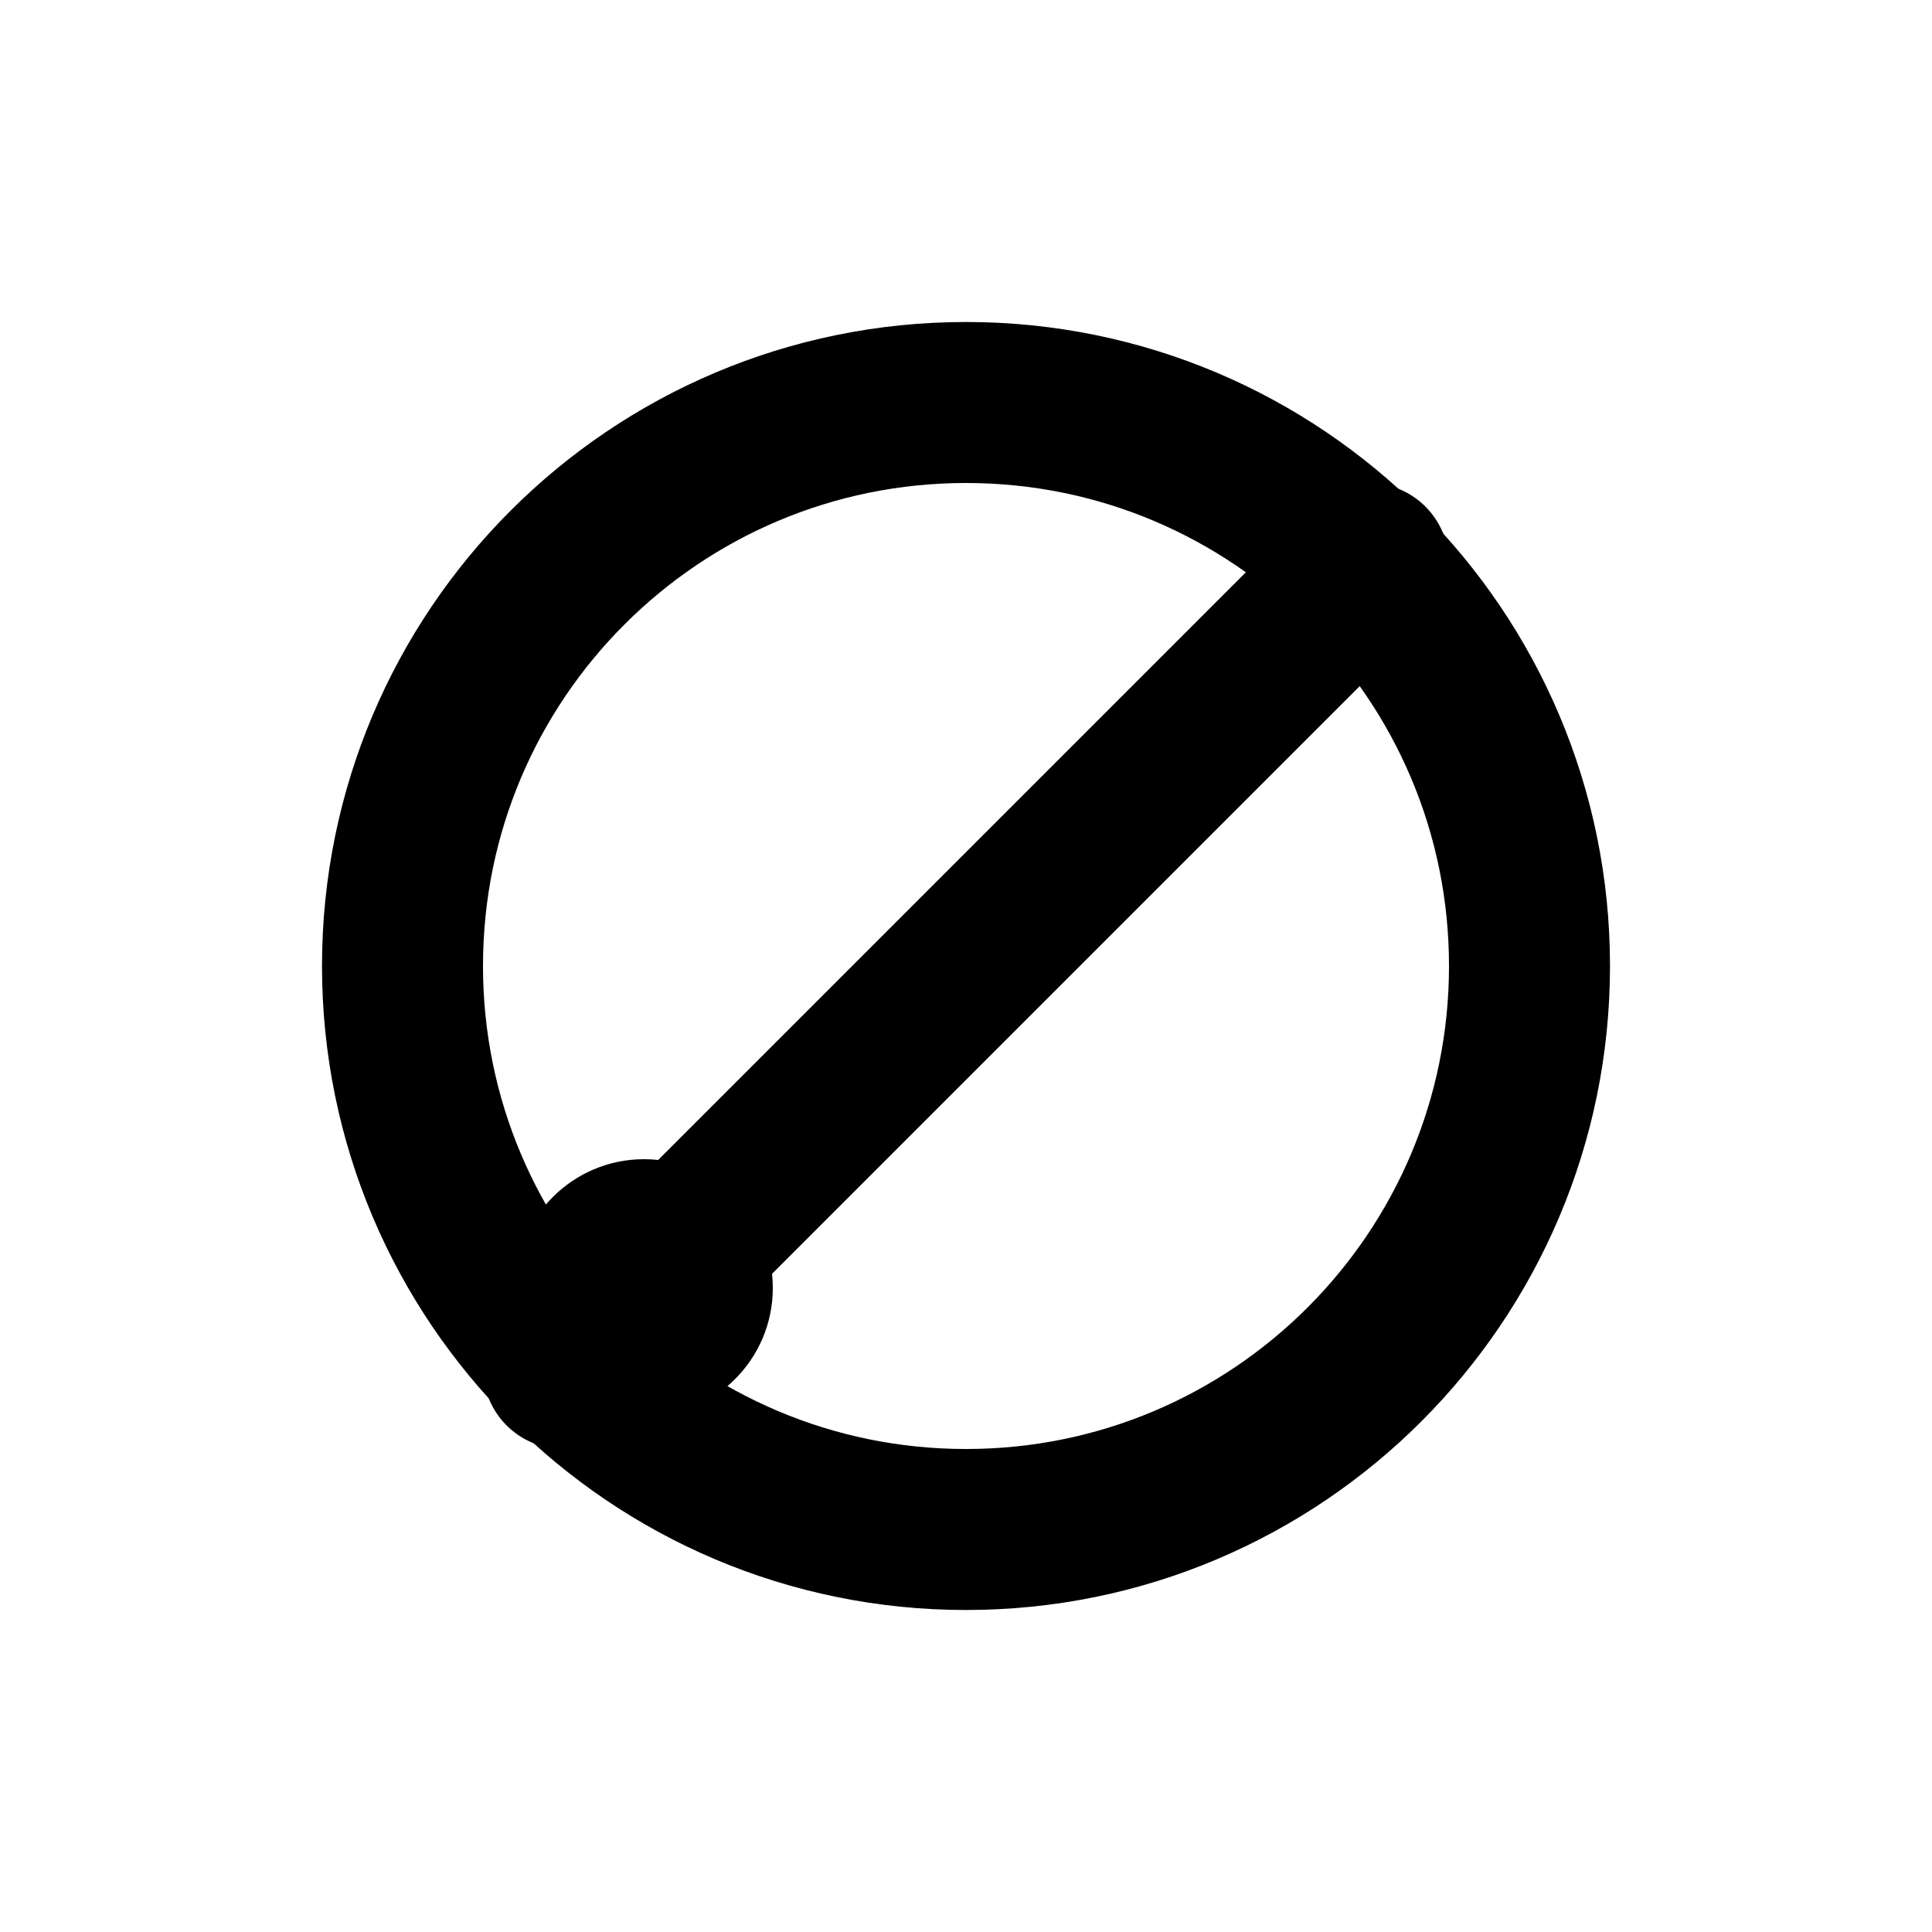
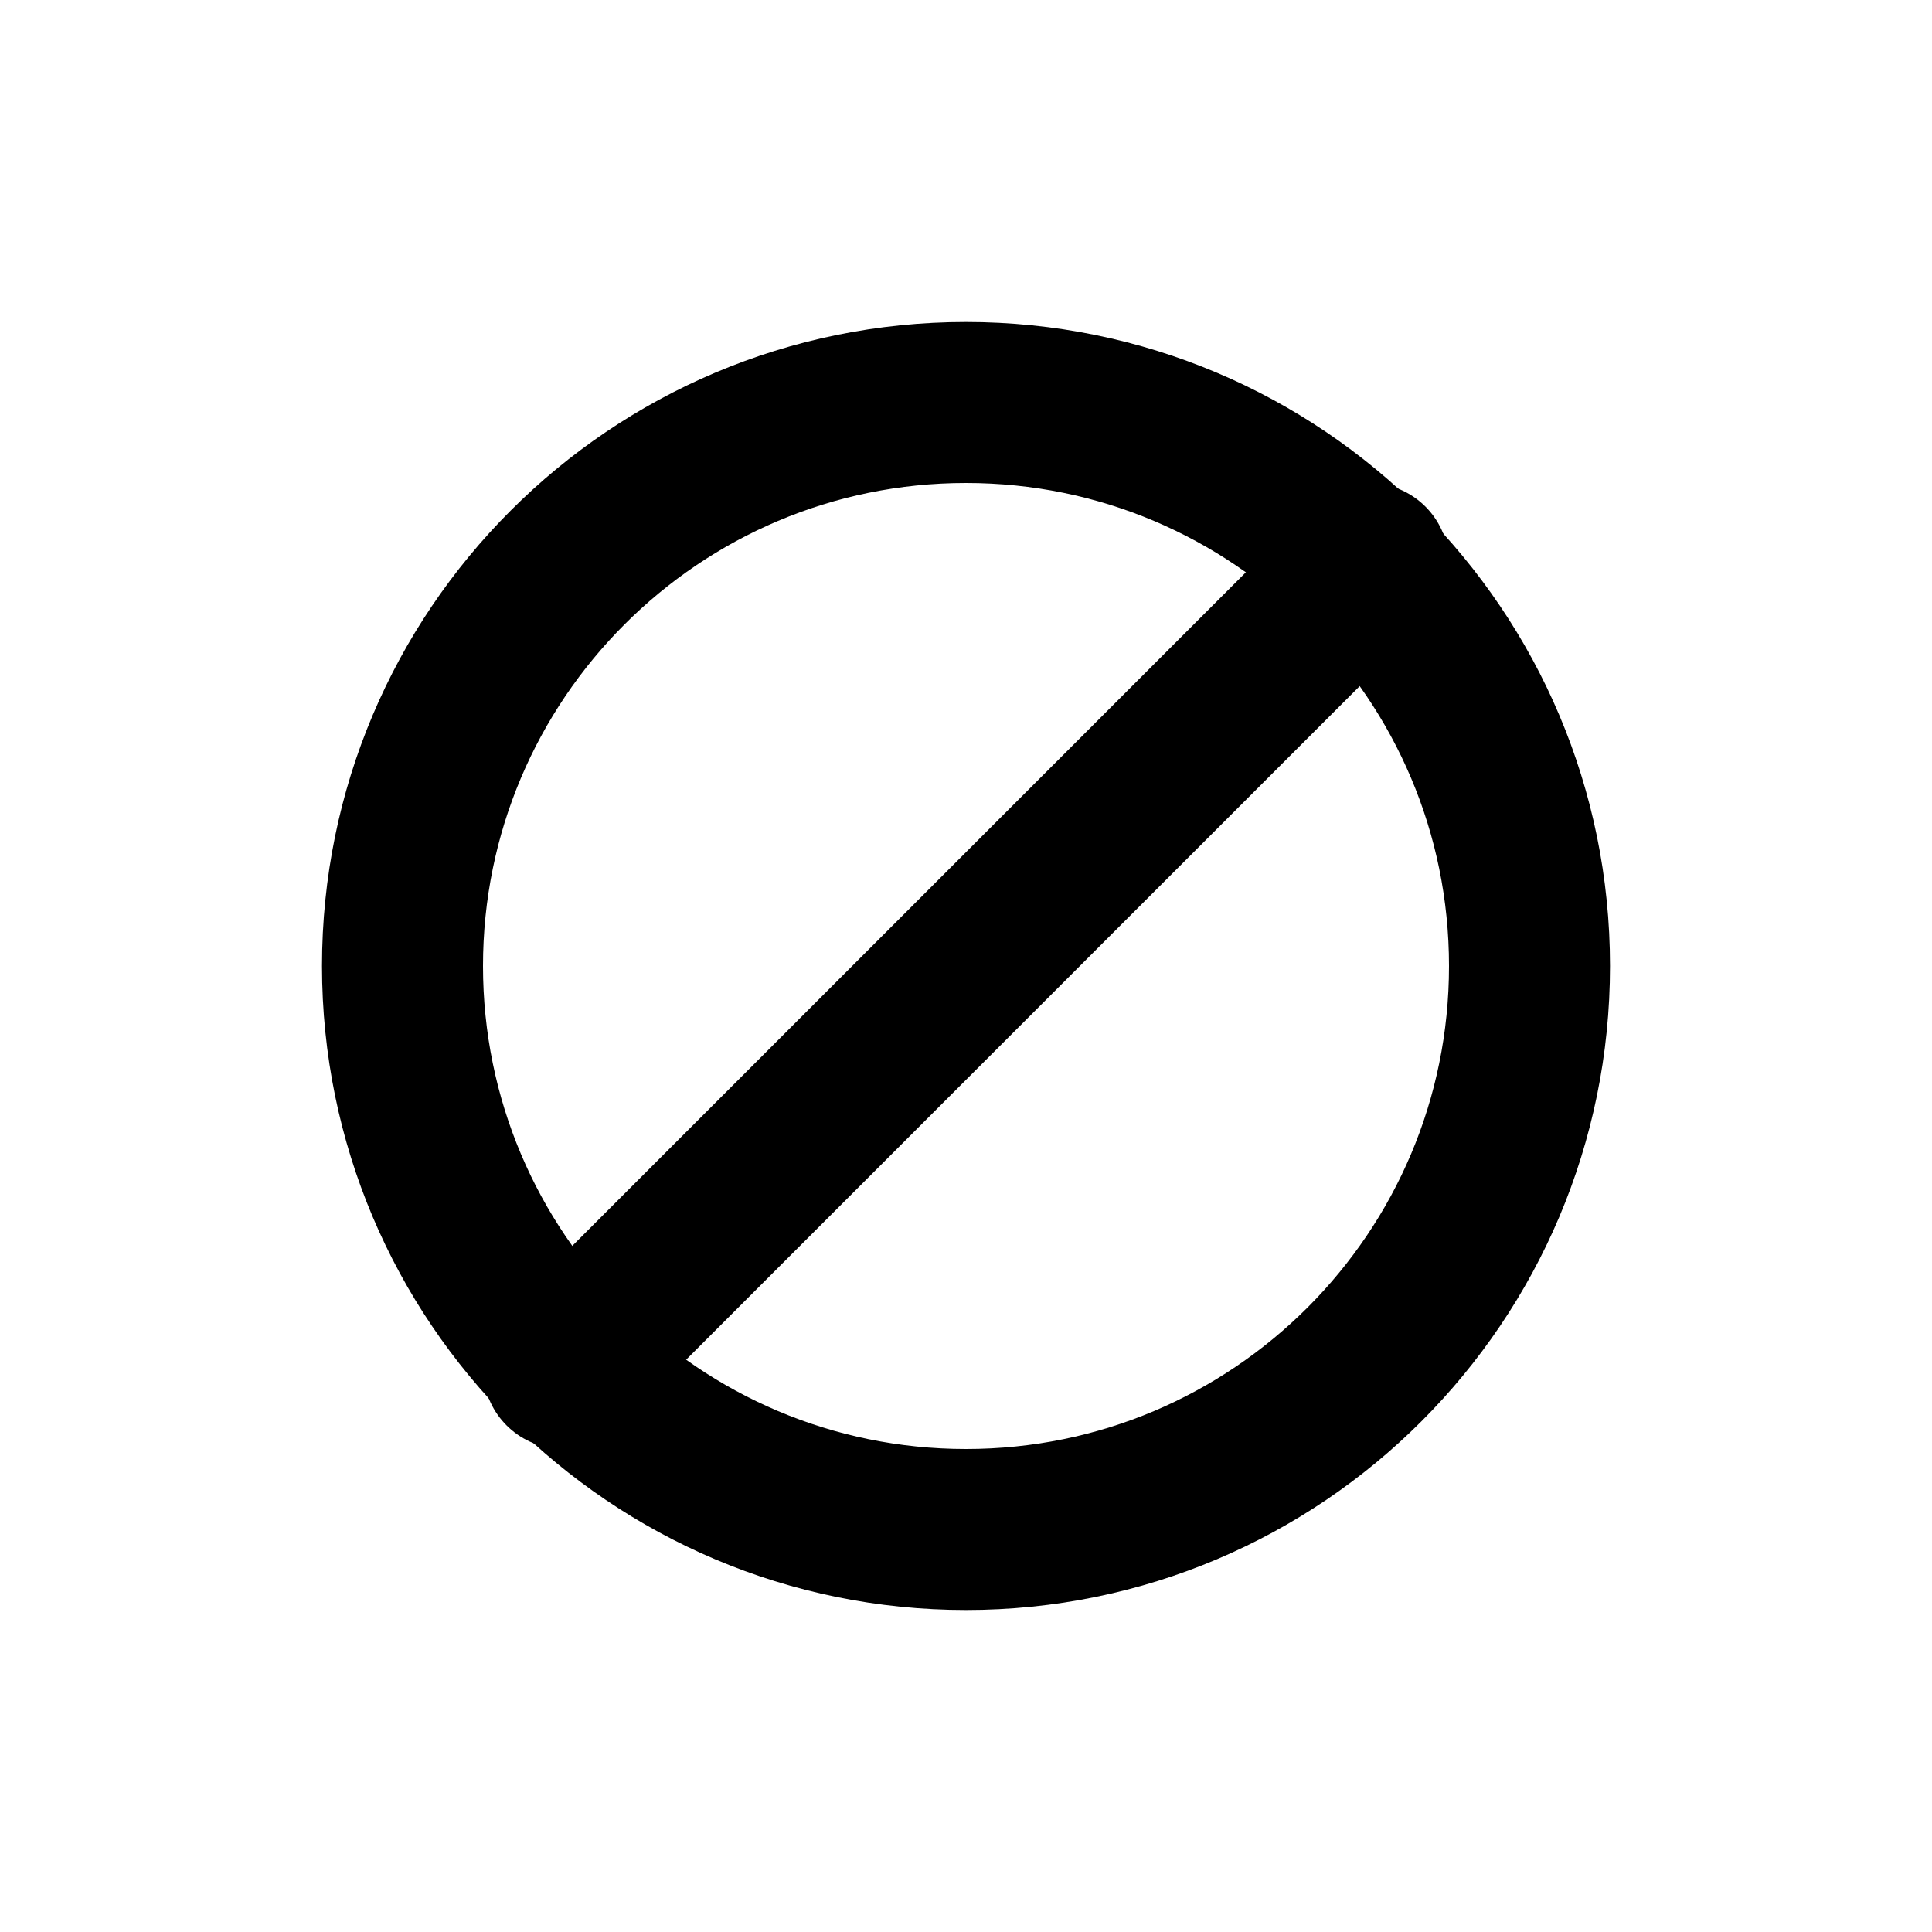
<svg xmlns="http://www.w3.org/2000/svg" viewBox="0 0 24 24" fill="none" stroke="currentColor" stroke-width="2" stroke-linecap="round" stroke-linejoin="round">
  <circle cx="12" cy="12" r="7" />
  <path d="M7 17 17 7" />
-   <circle cx="8" cy="16" r="1.6" fill="currentColor" stroke="none" />
</svg>
